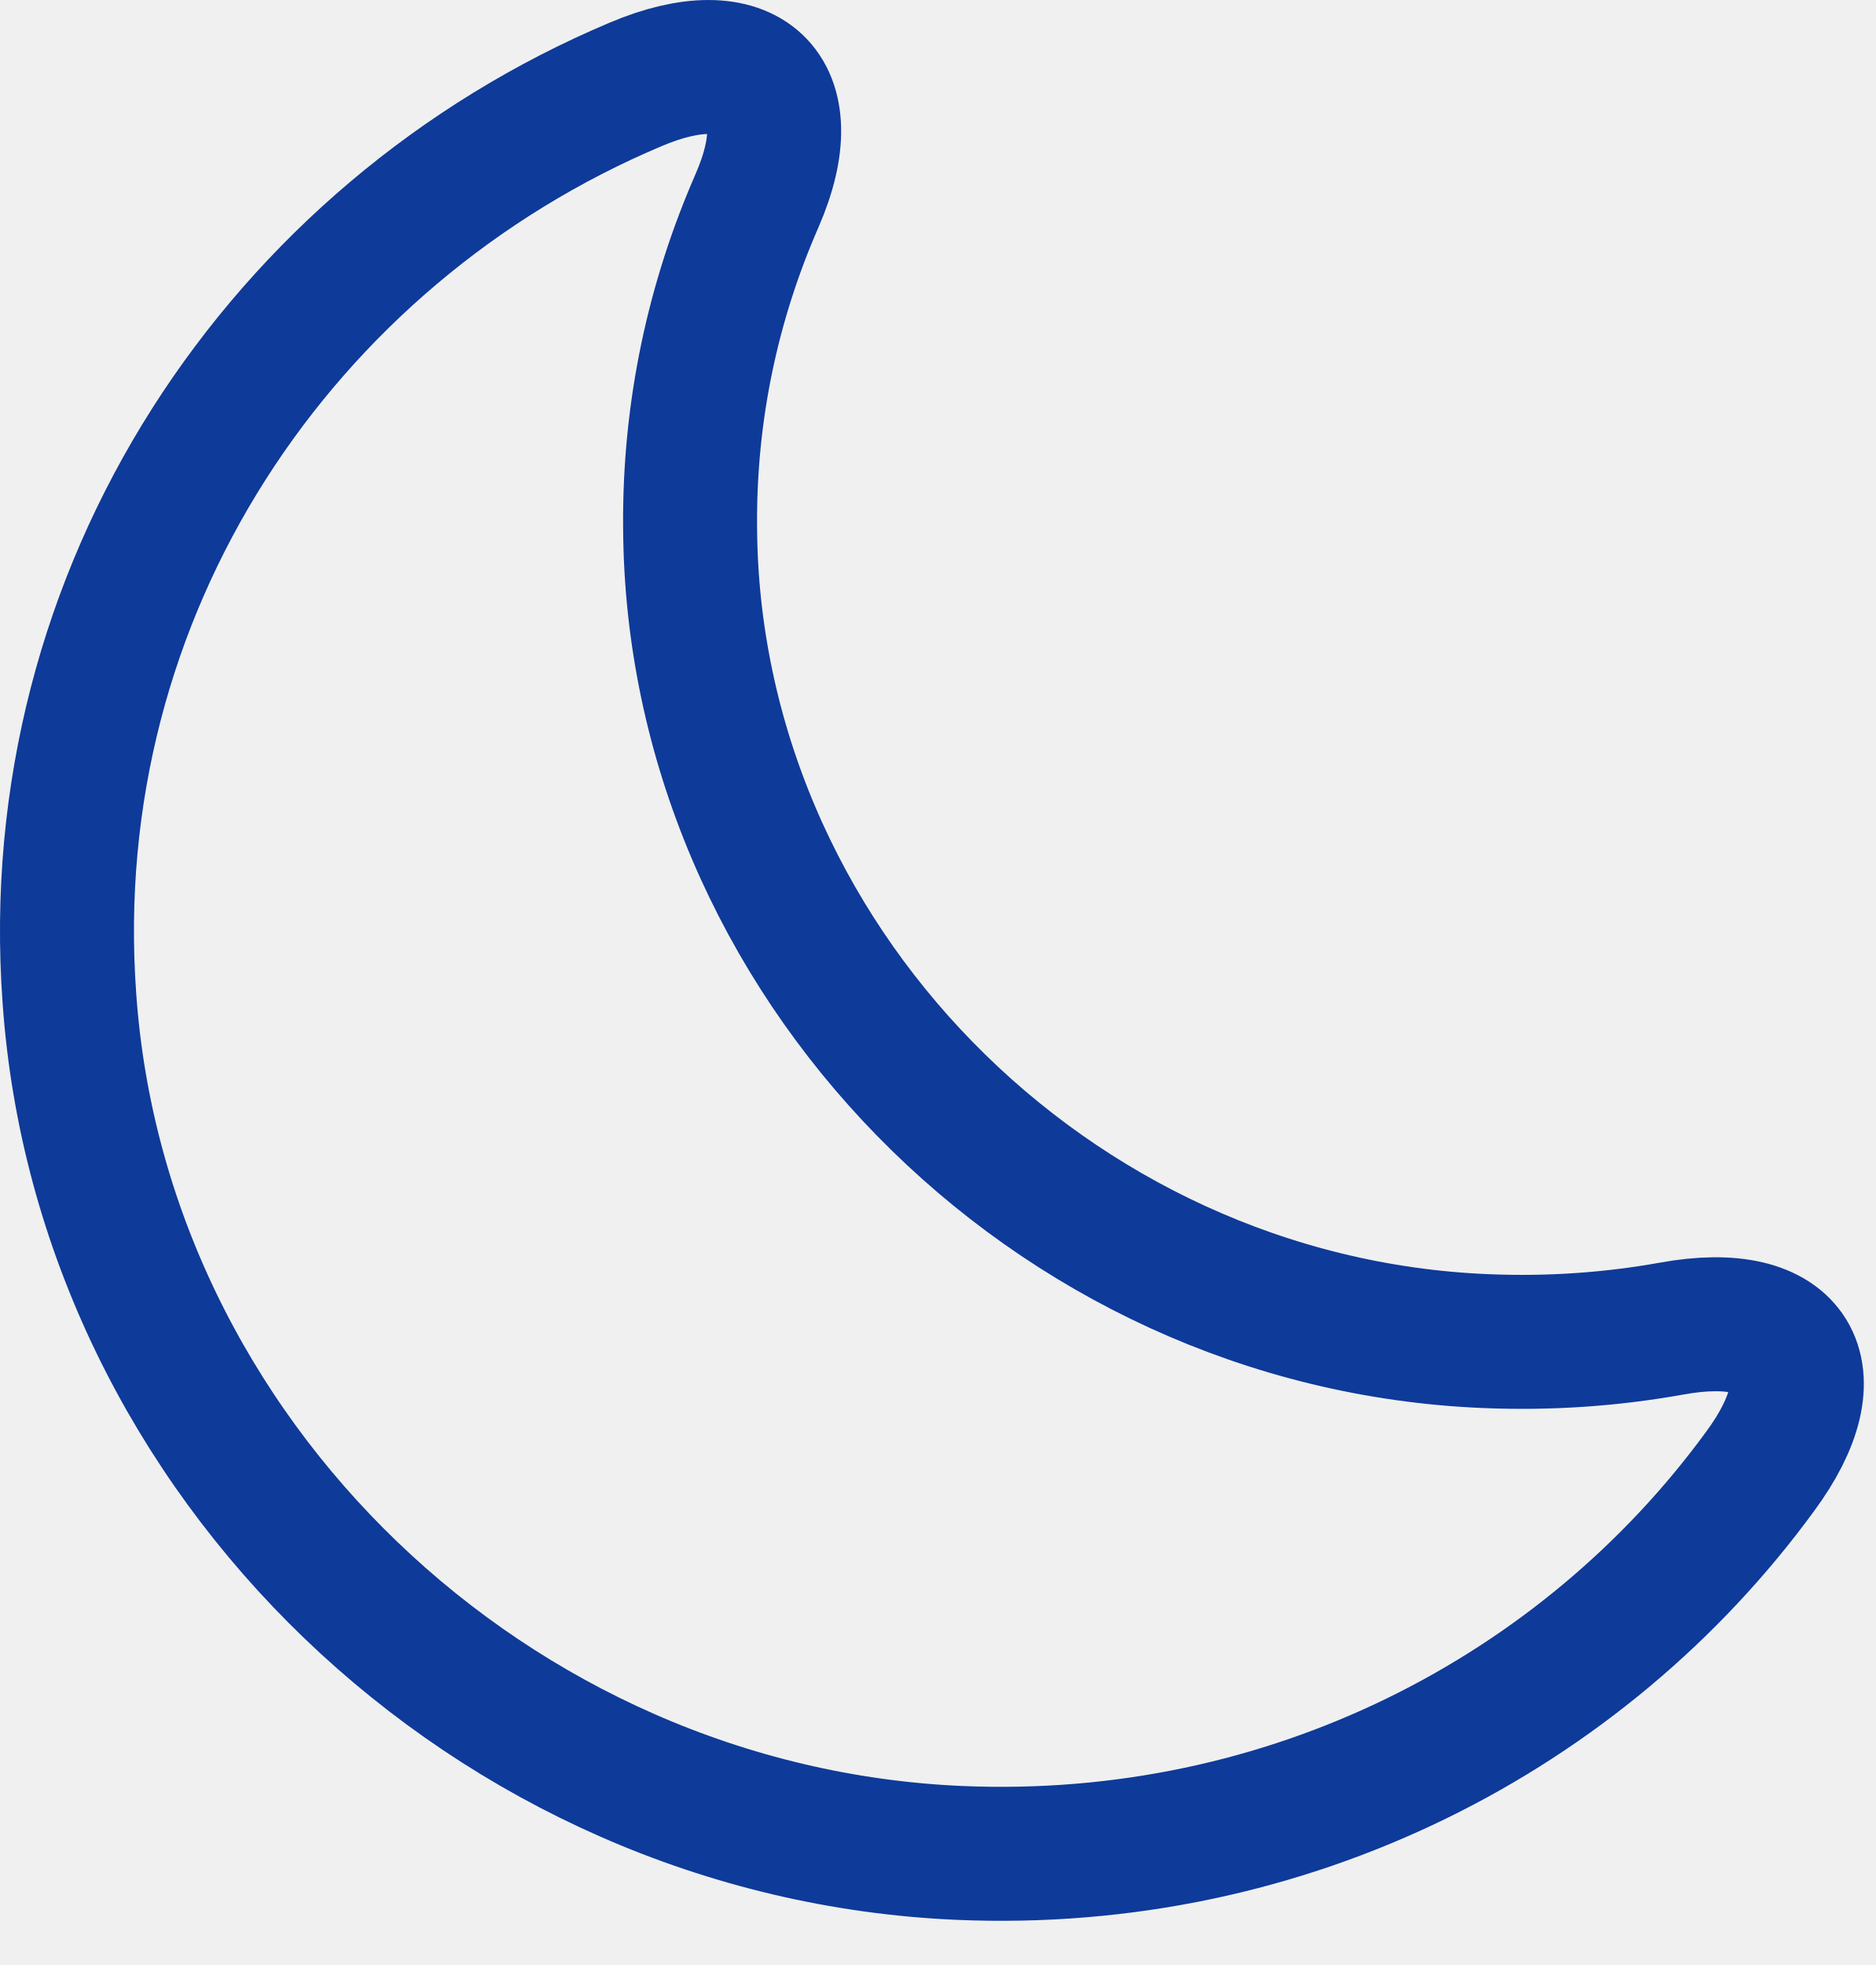
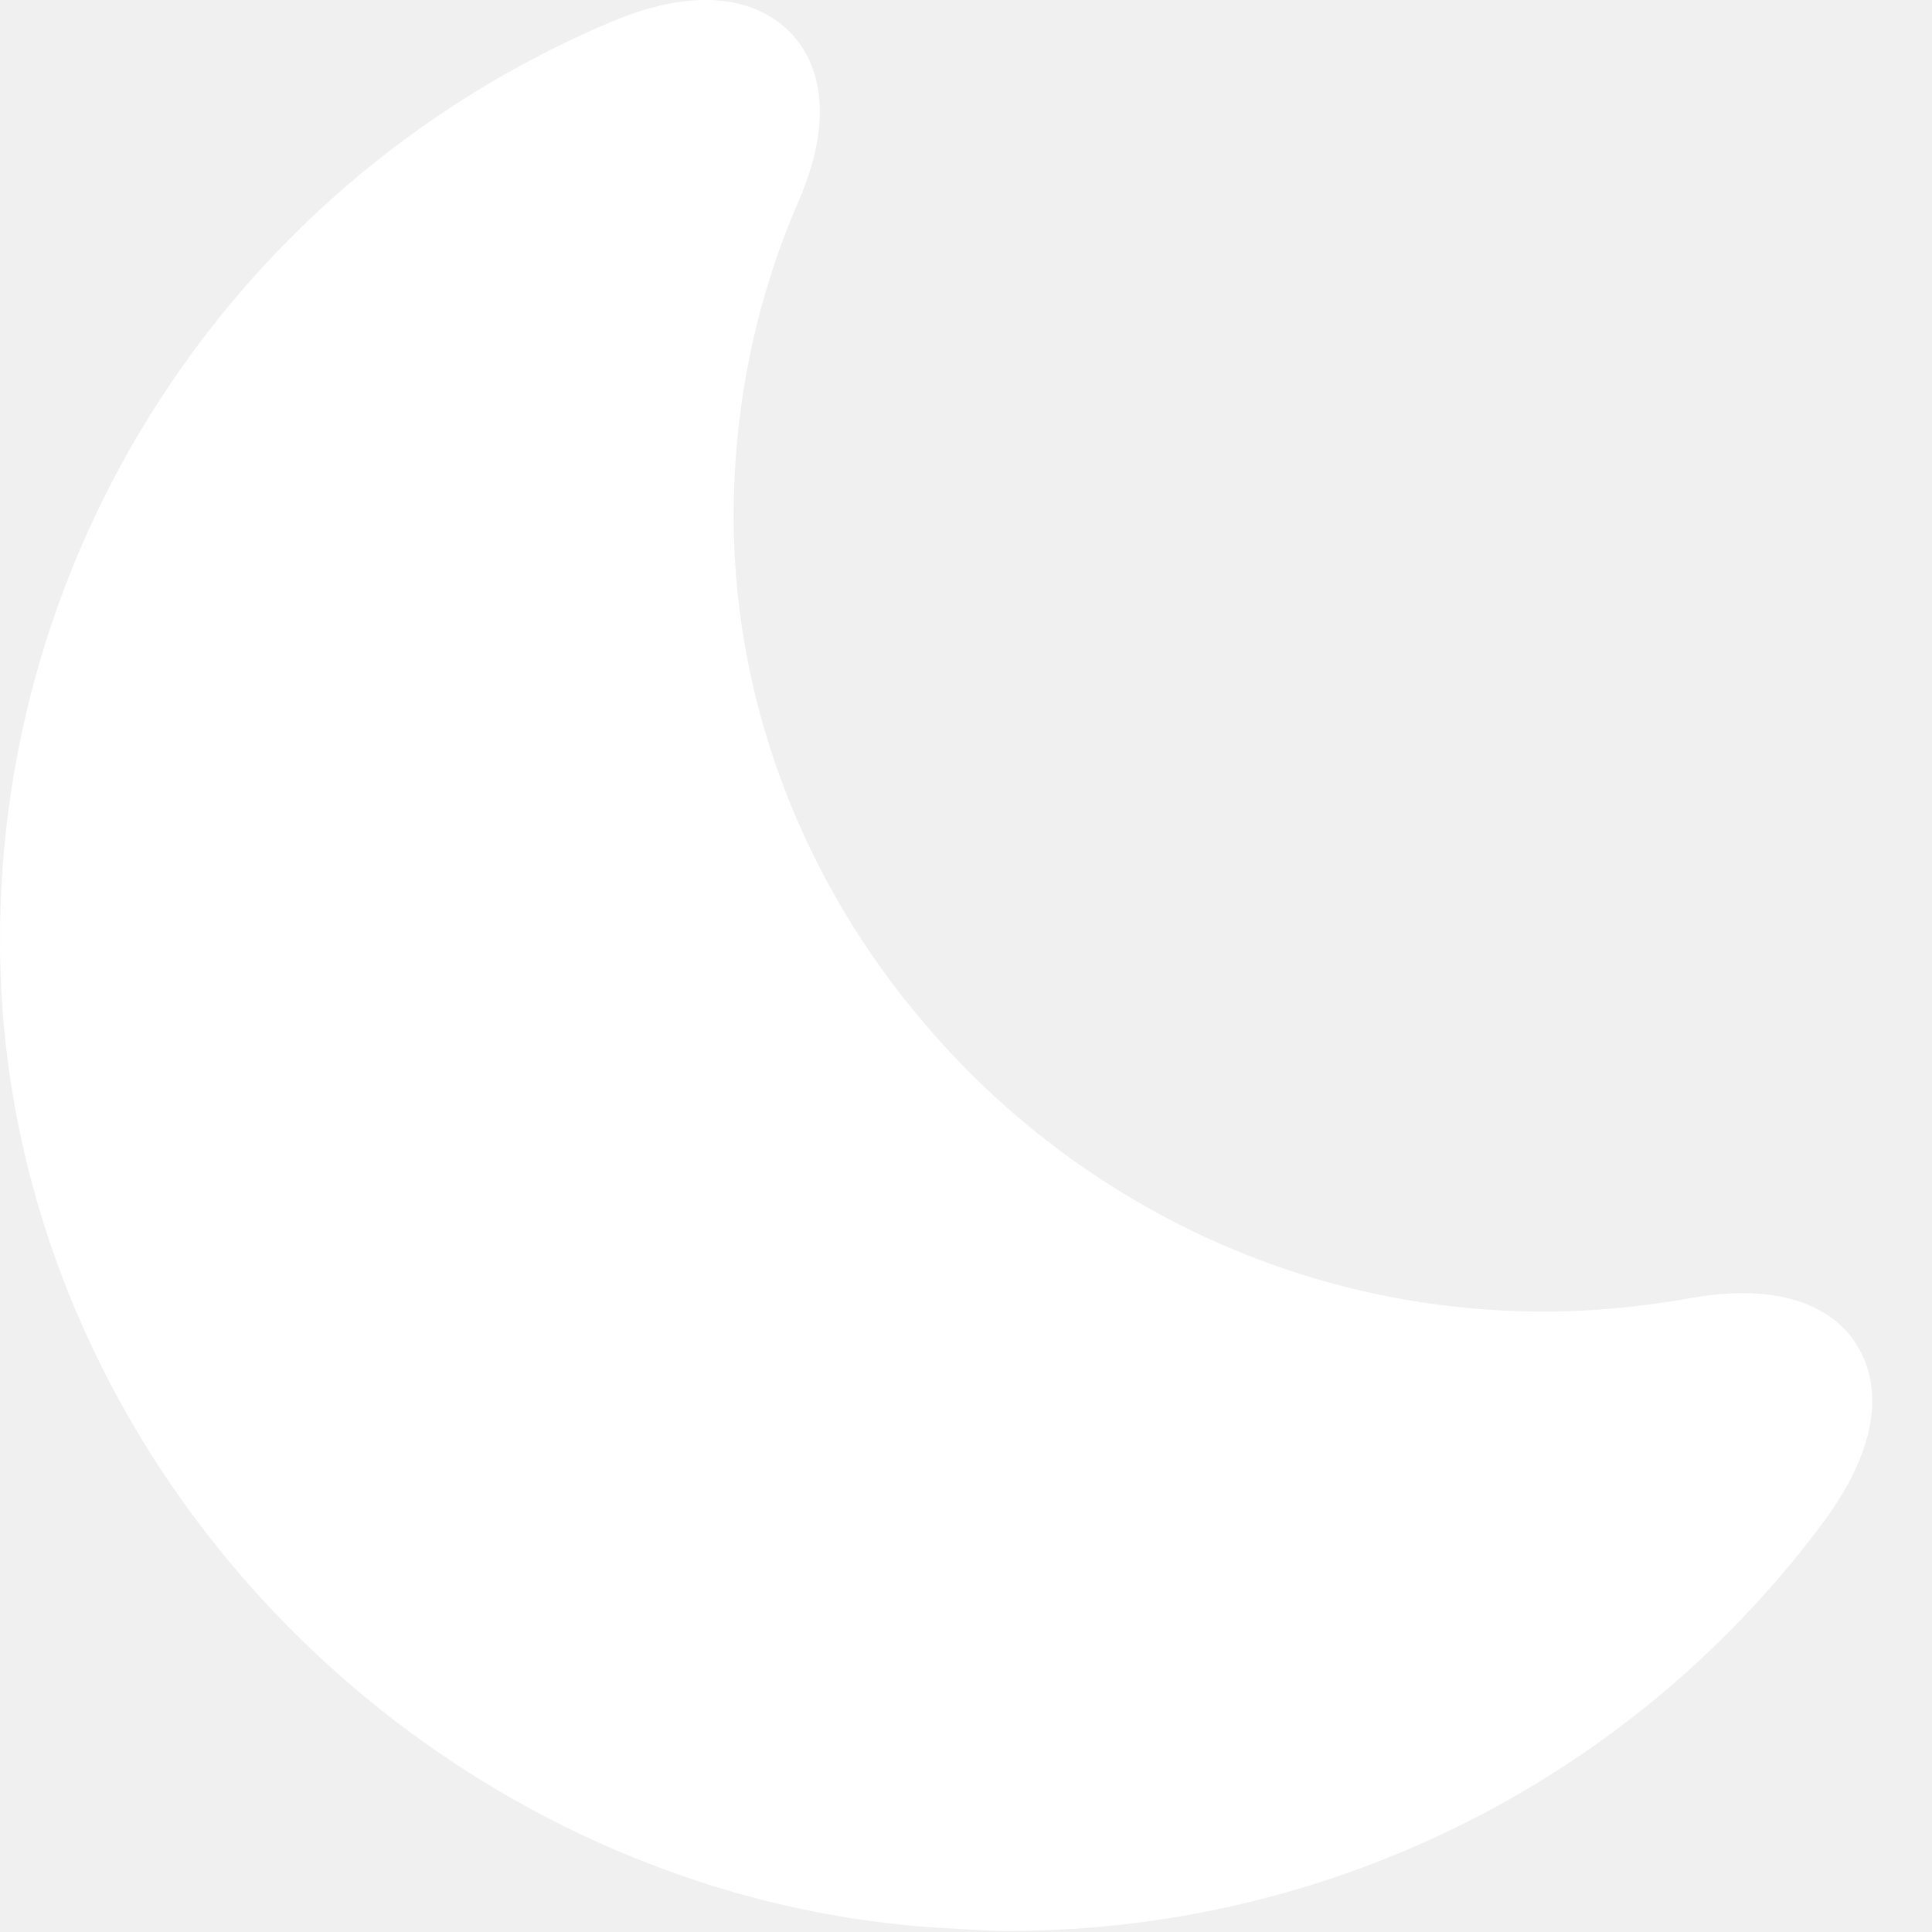
- <svg xmlns="http://www.w3.org/2000/svg" width="21" height="22" viewBox="0 0 21 22" fill="none">
-   <path d="M0.777 11.175C1.137 16.325 5.507 20.515 10.737 20.745C14.427 20.905 17.727 19.185 19.707 16.475C20.527 15.365 20.087 14.625 18.717 14.875C18.047 14.995 17.357 15.045 16.637 15.015C11.747 14.815 7.747 10.725 7.727 5.895C7.717 4.595 7.987 3.365 8.477 2.245C9.017 1.005 8.367 0.415 7.117 0.945C3.157 2.615 0.447 6.605 0.777 11.175Z" stroke="#0E3A99" stroke-width="1.5" stroke-linecap="round" stroke-linejoin="round" />
+ <svg xmlns="http://www.w3.org/2000/svg" width="20" height="20" viewBox="0 0 20 20" fill="none">
+   <path d="M19.224 13.929C19.064 13.659 18.614 13.239 17.494 13.439C16.874 13.549 16.244 13.599 15.614 13.569C13.284 13.469 11.174 12.399 9.704 10.749C8.404 9.299 7.604 7.409 7.594 5.369C7.594 4.229 7.814 3.129 8.264 2.089C8.704 1.079 8.394 0.549 8.174 0.329C7.944 0.099 7.404 -0.221 6.344 0.219C2.254 1.939 -0.276 6.039 0.024 10.429C0.324 14.559 3.224 18.089 7.064 19.419C7.984 19.739 8.954 19.929 9.954 19.969C10.114 19.979 10.274 19.989 10.434 19.989C13.784 19.989 16.924 18.409 18.904 15.719C19.574 14.789 19.394 14.199 19.224 13.929Z" fill="white" />
</svg>
